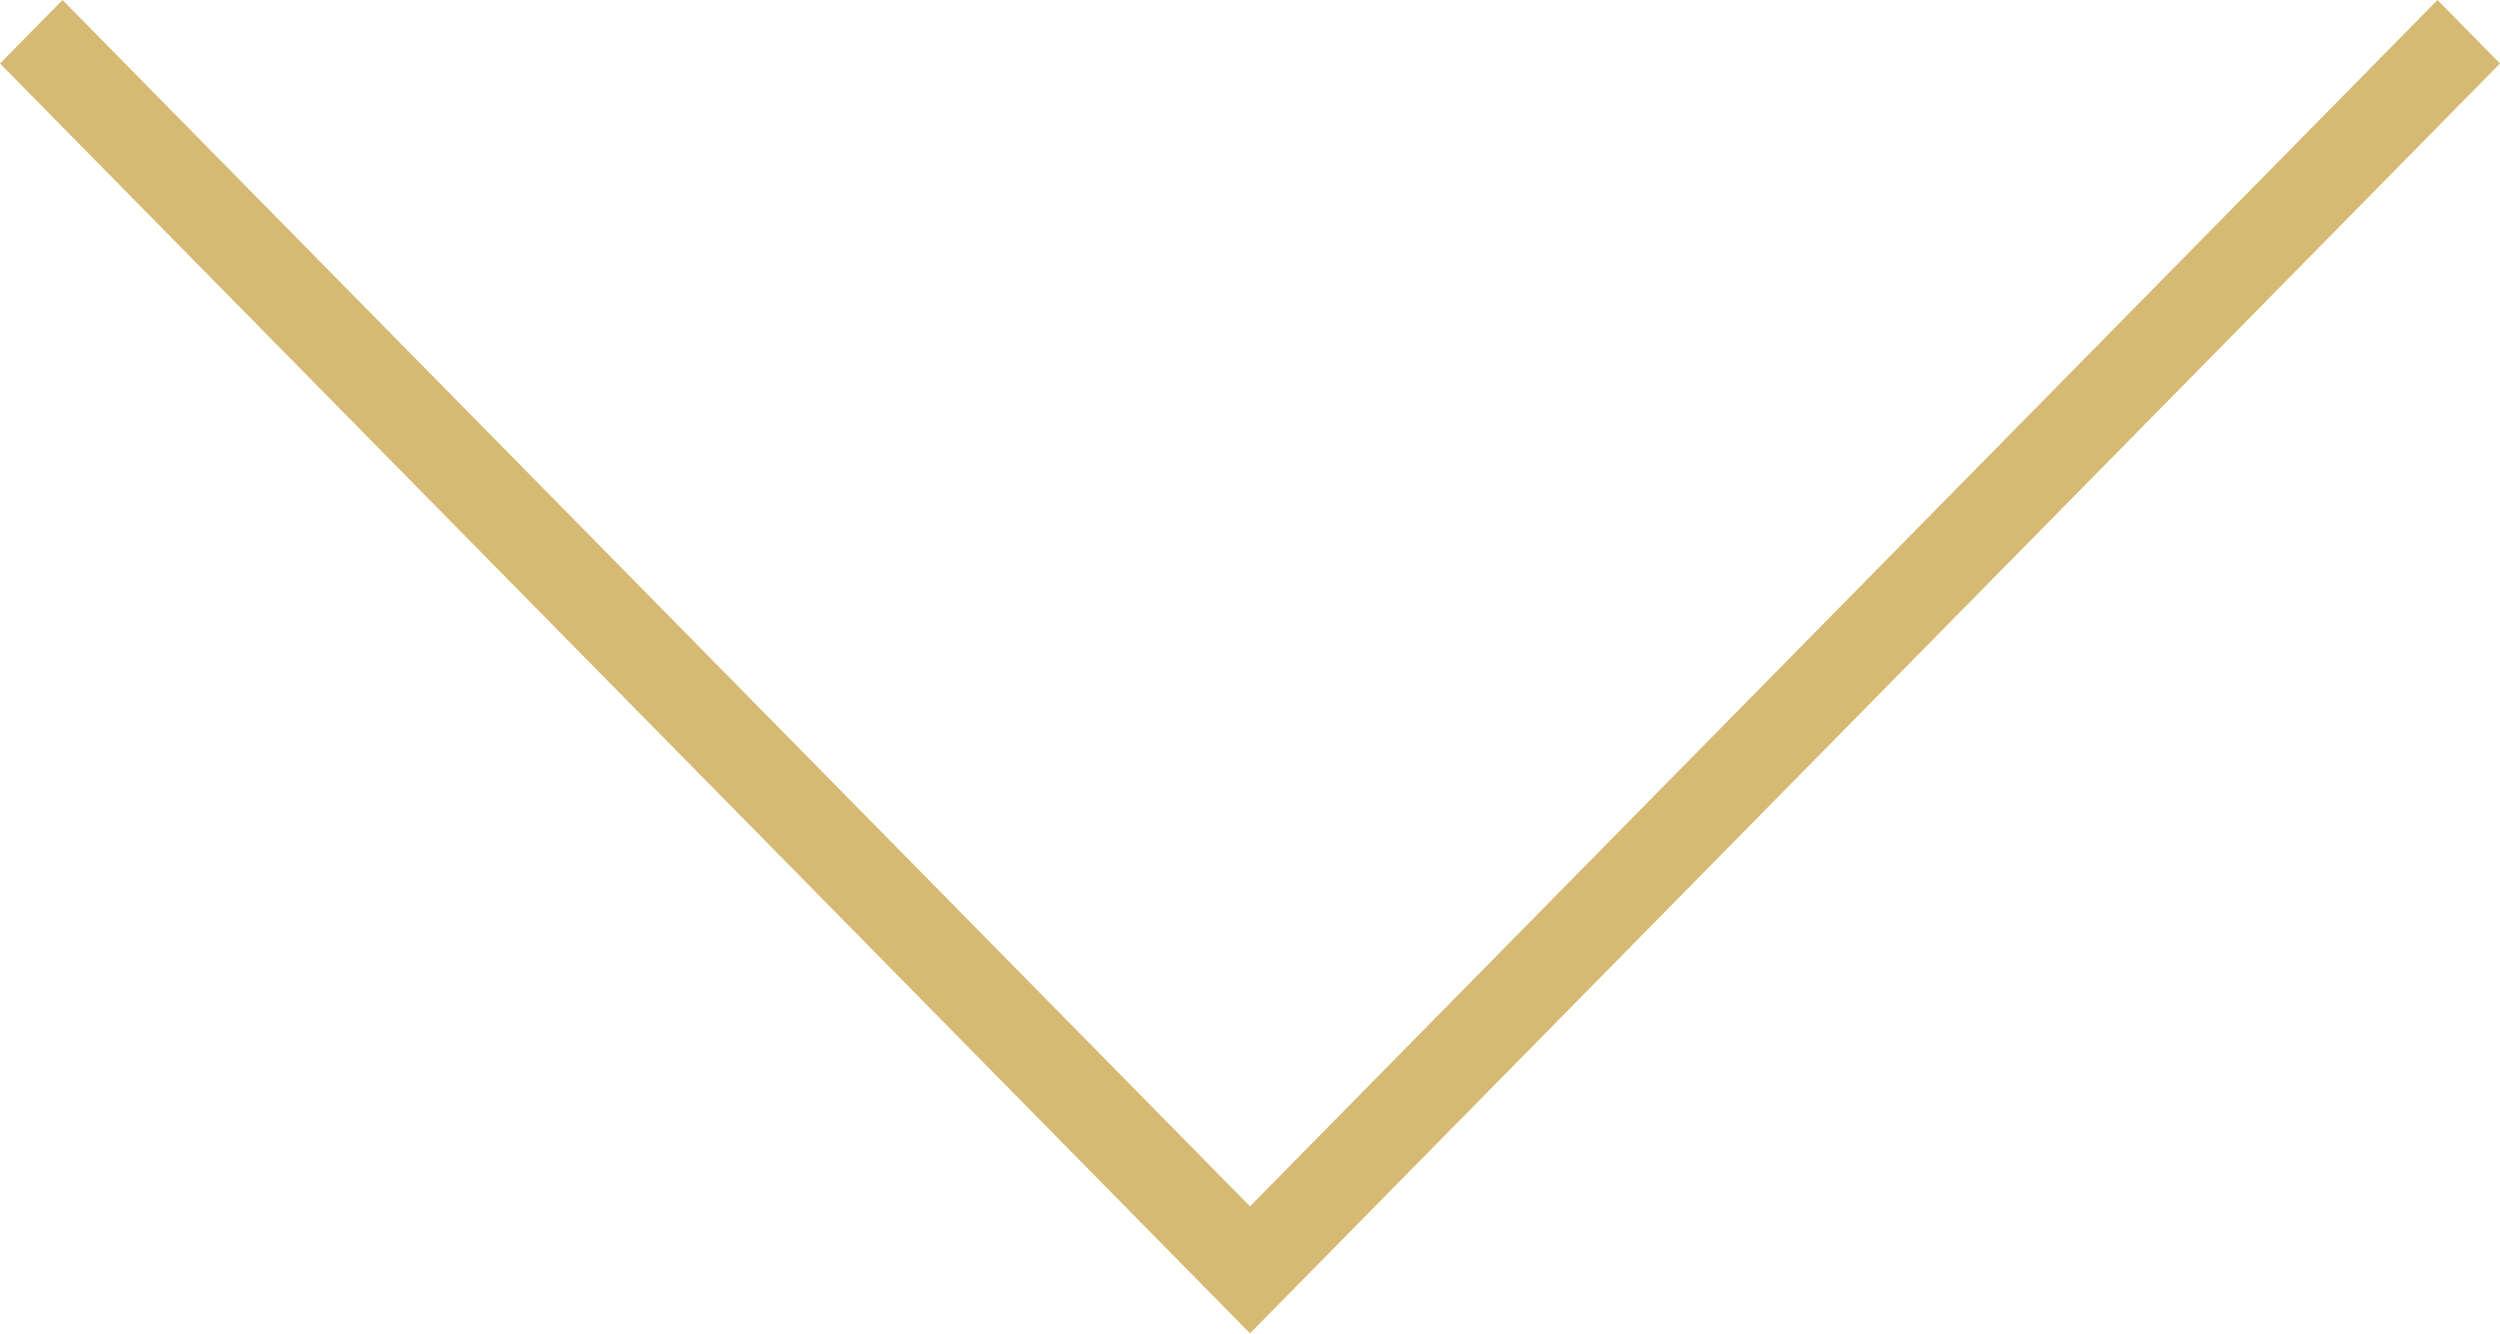
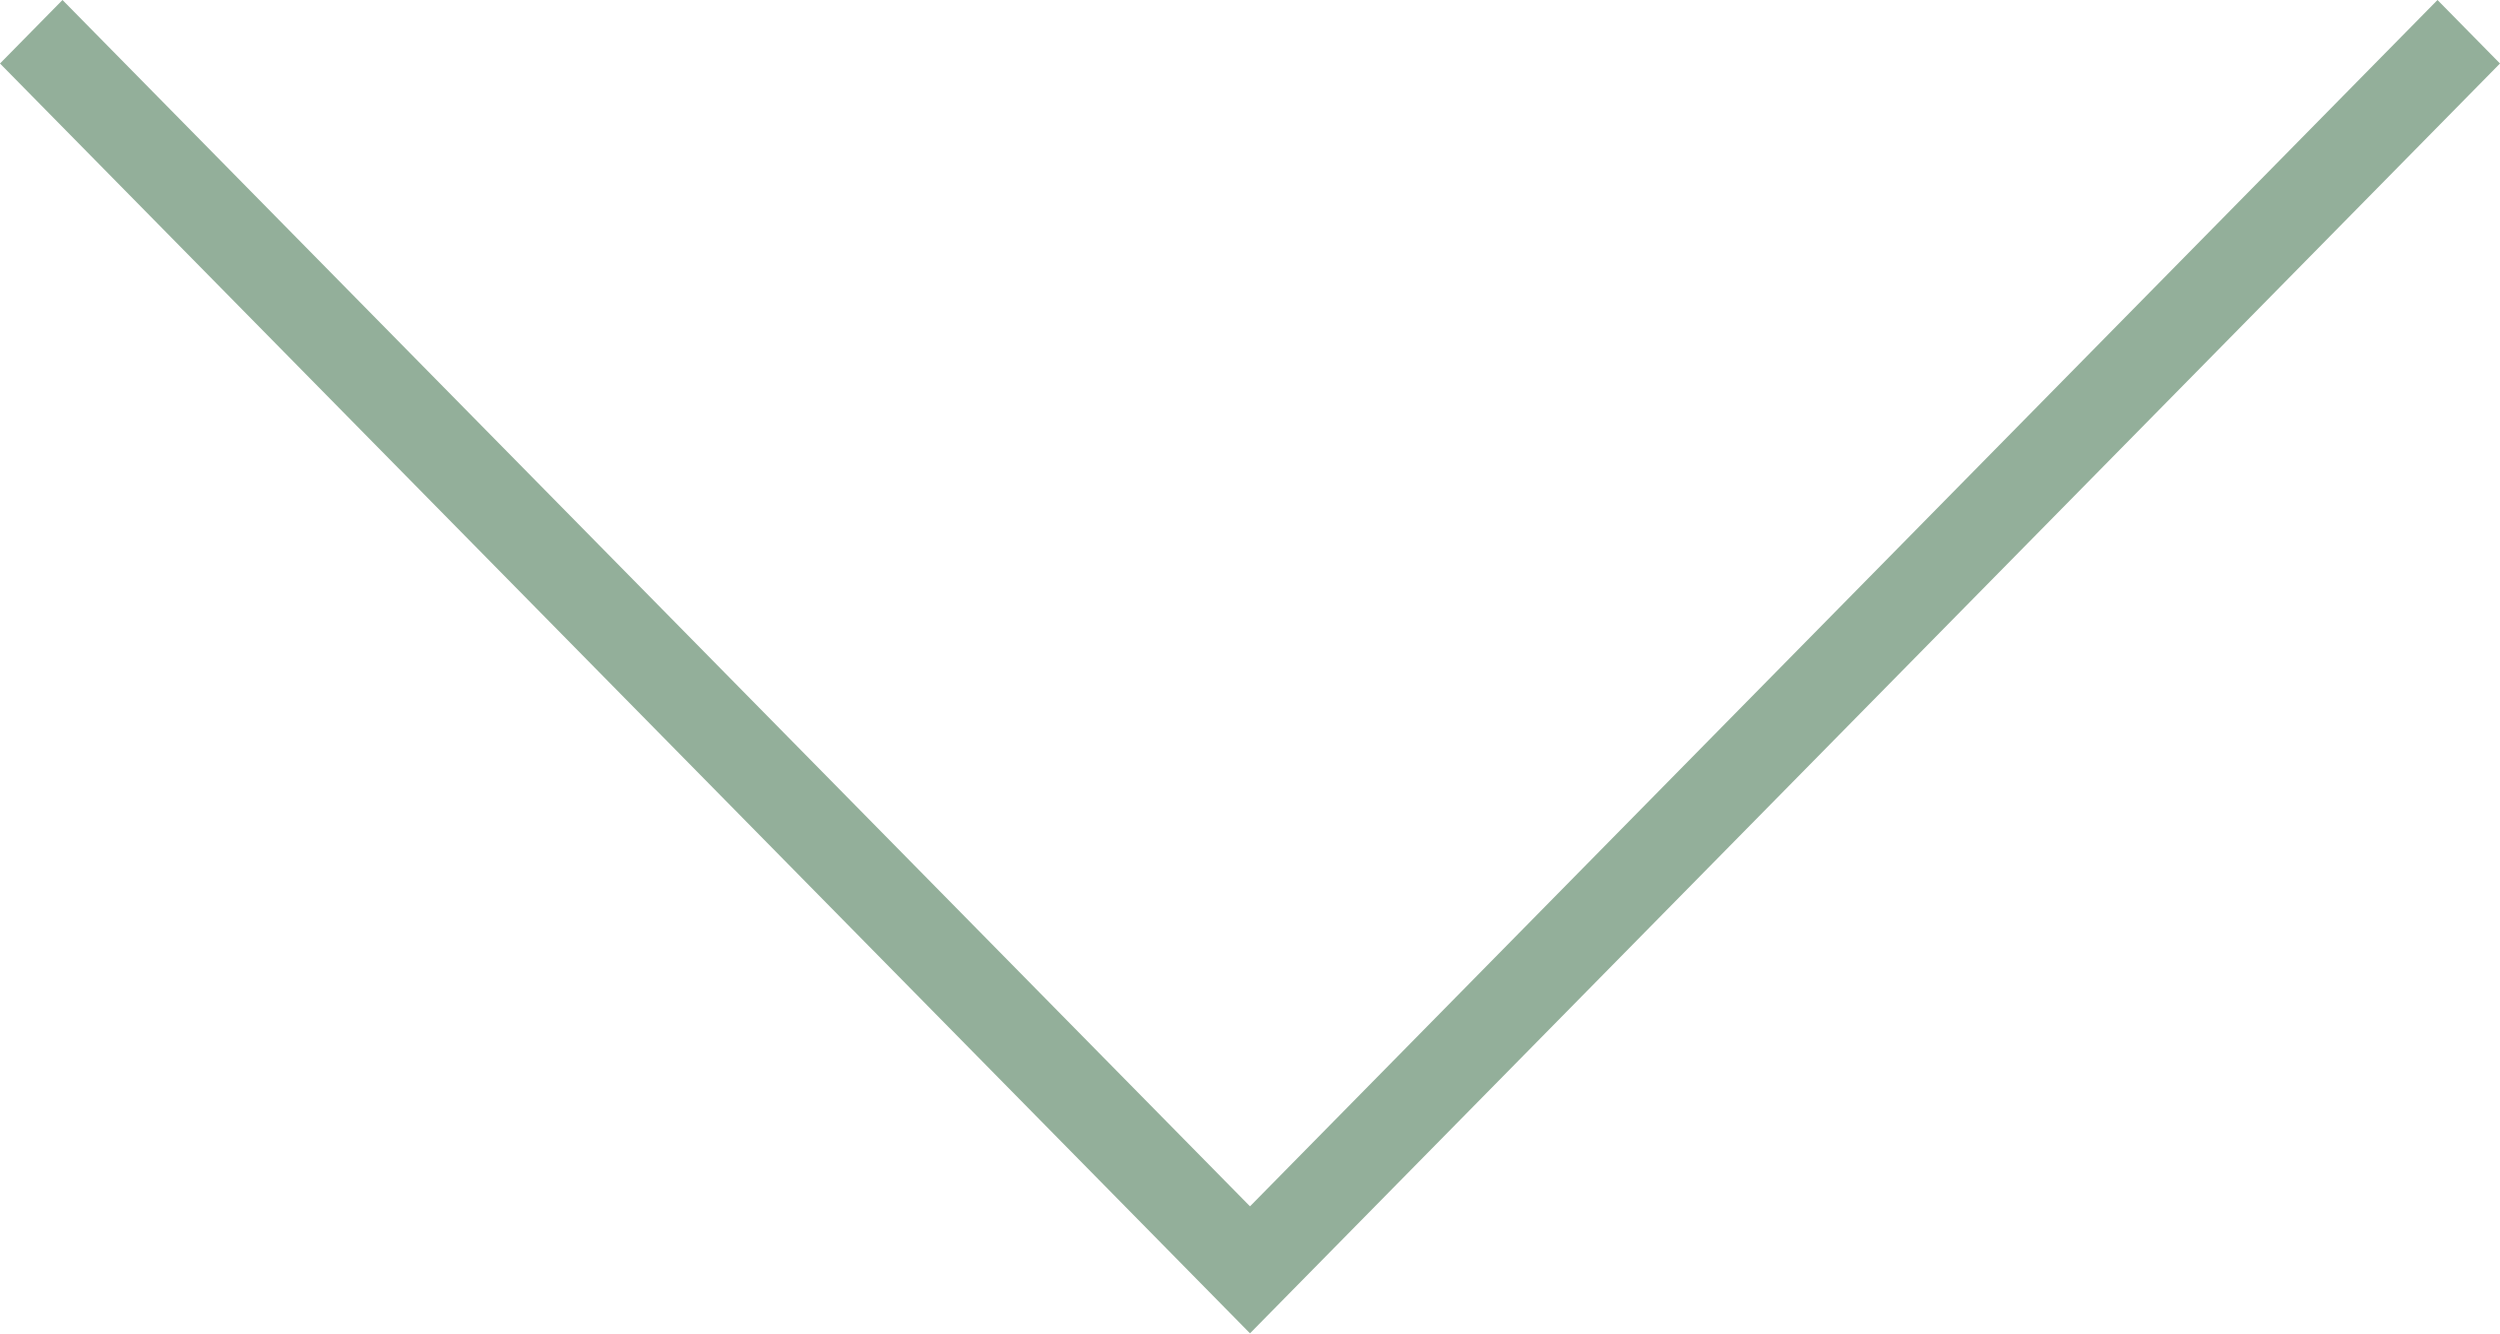
<svg xmlns="http://www.w3.org/2000/svg" width="30px" height="16px" viewBox="0 0 30 16" version="1.1">
  <g id="Page-1" stroke="none" stroke-width="1" fill="none" fill-rule="evenodd">
-     <polygon id="Path" fill="#D6BA73" points="15 14.476 29.25 1.22497118e-14 30 0.762 15 16 0 0.762 0.75 0" />
+     <g id="arrowdown" fill="#93AF9A">
+       <polygon id="Path" points="15 14.476 29.25 1.22497118e-14 30 0.762 15 16 0 0.762 0.75 0" />
+     </g>
  </g>
</svg>
